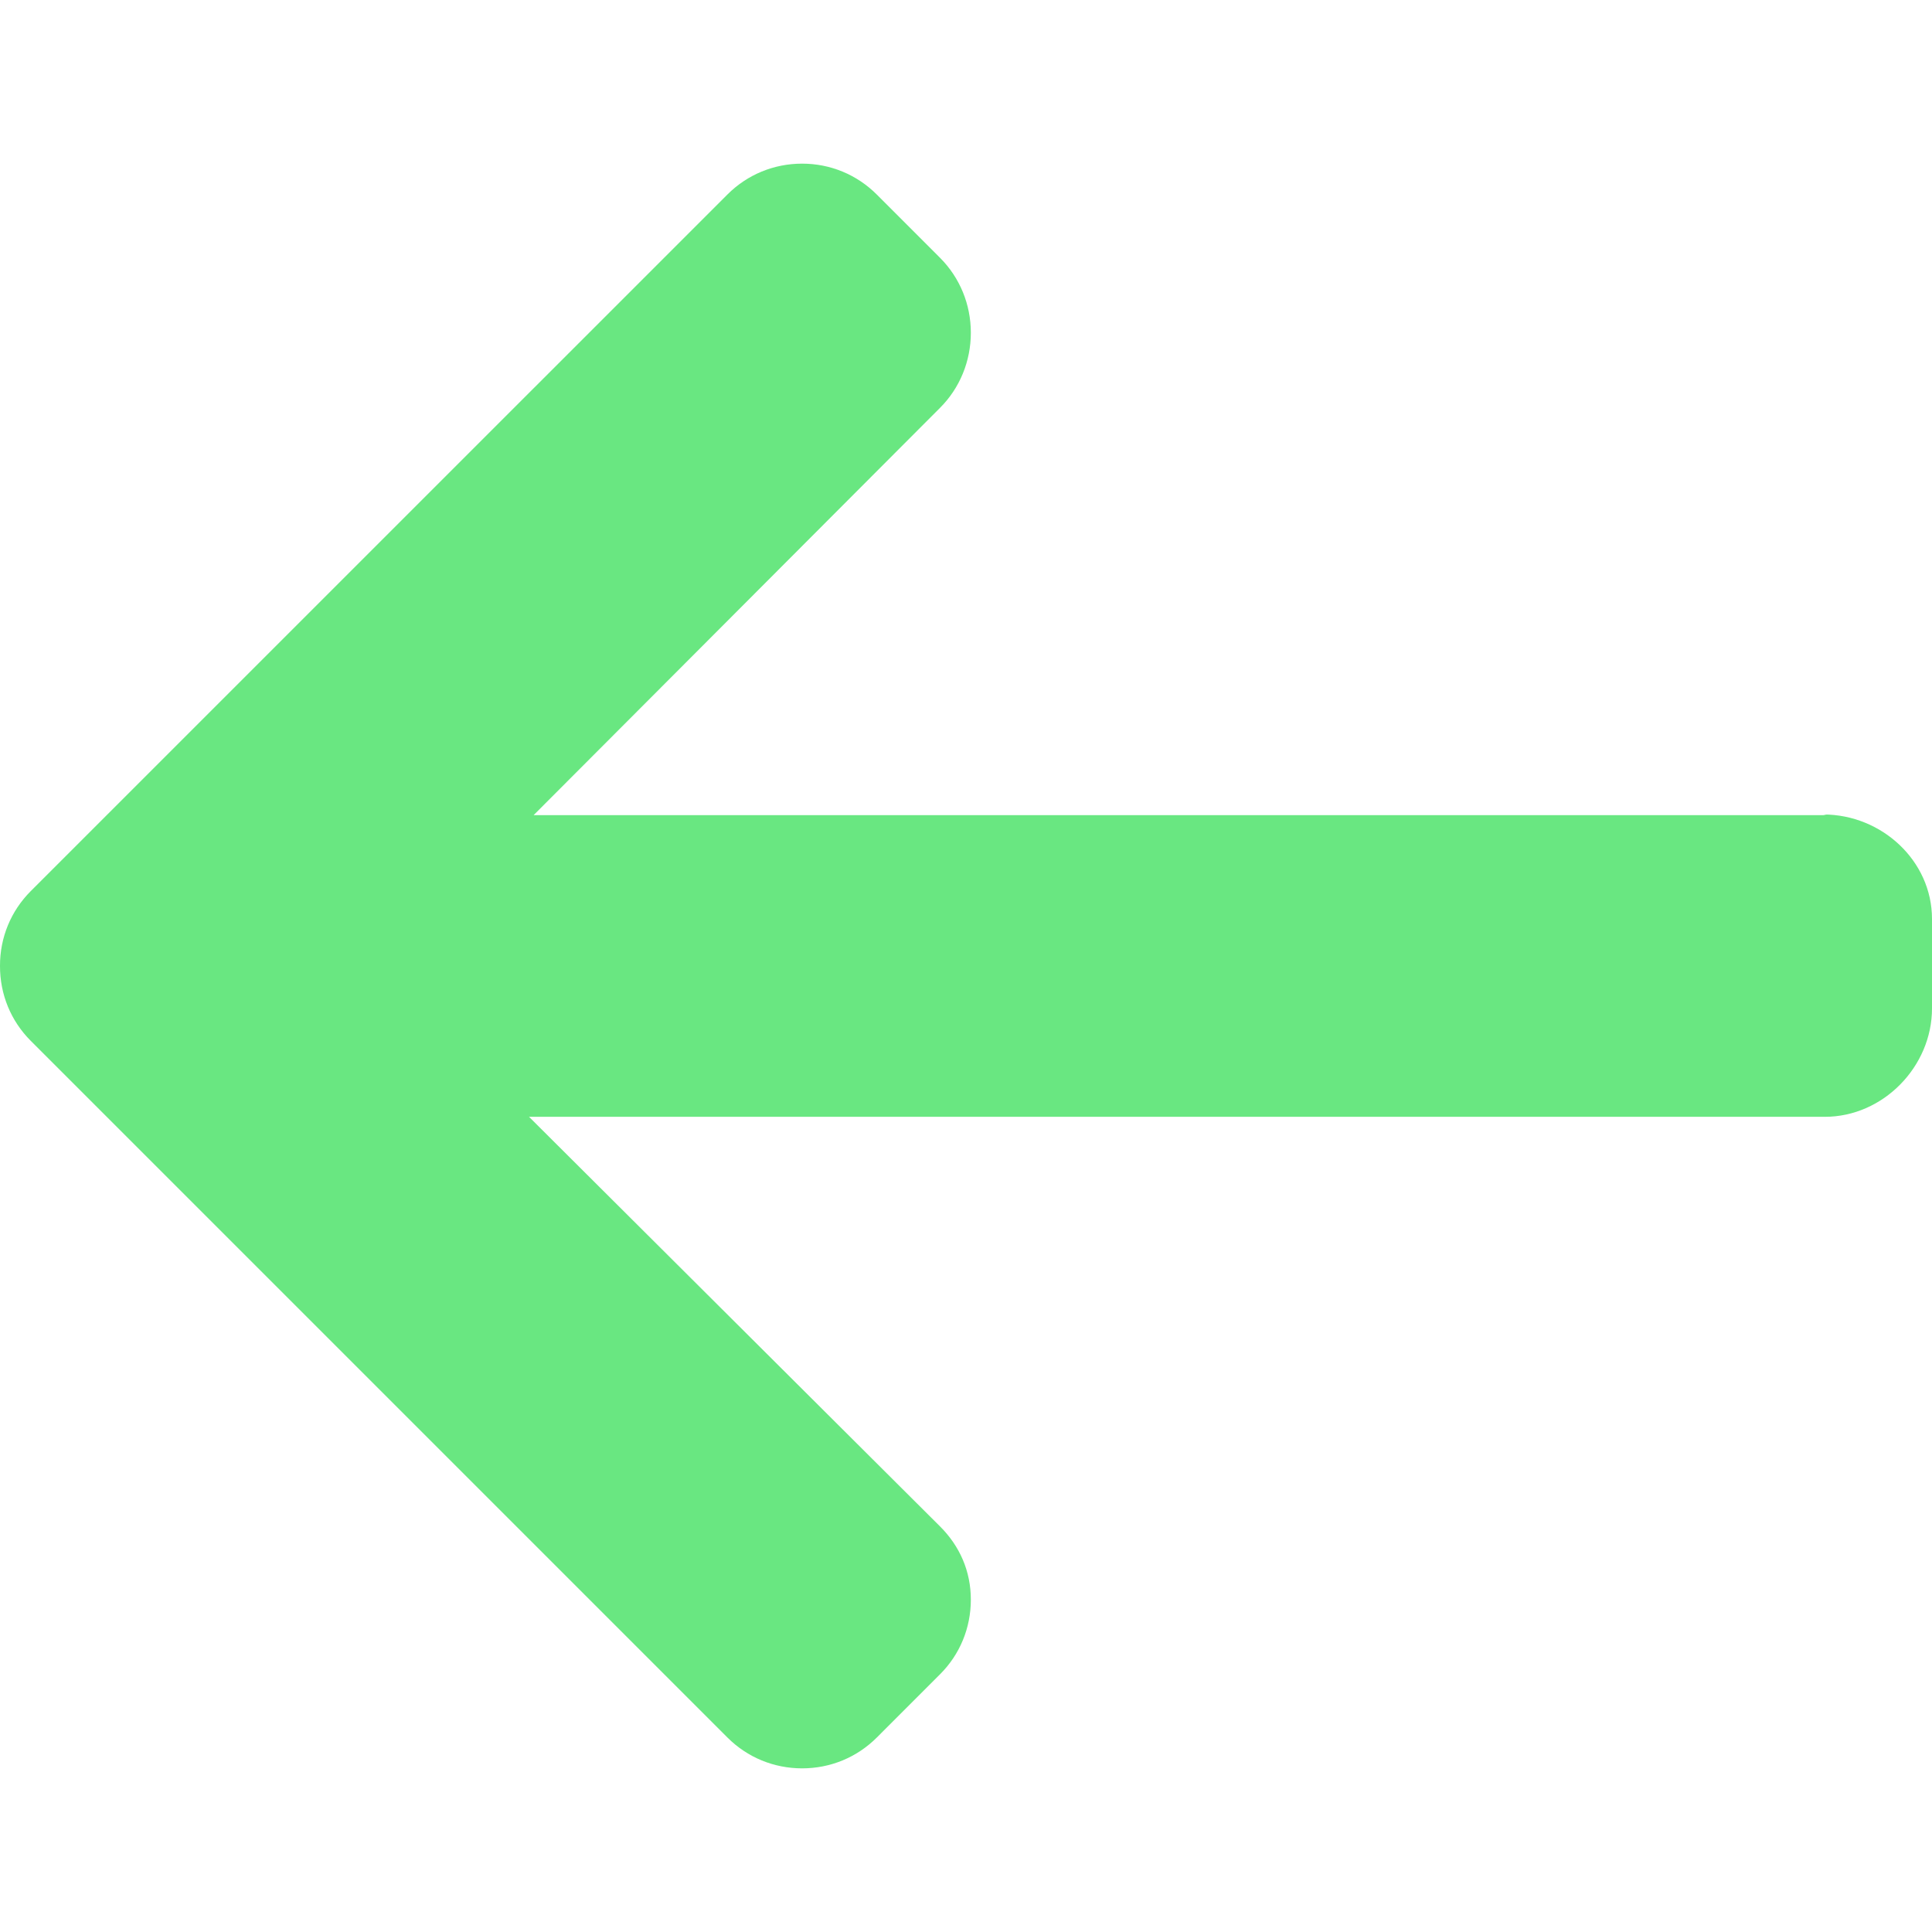
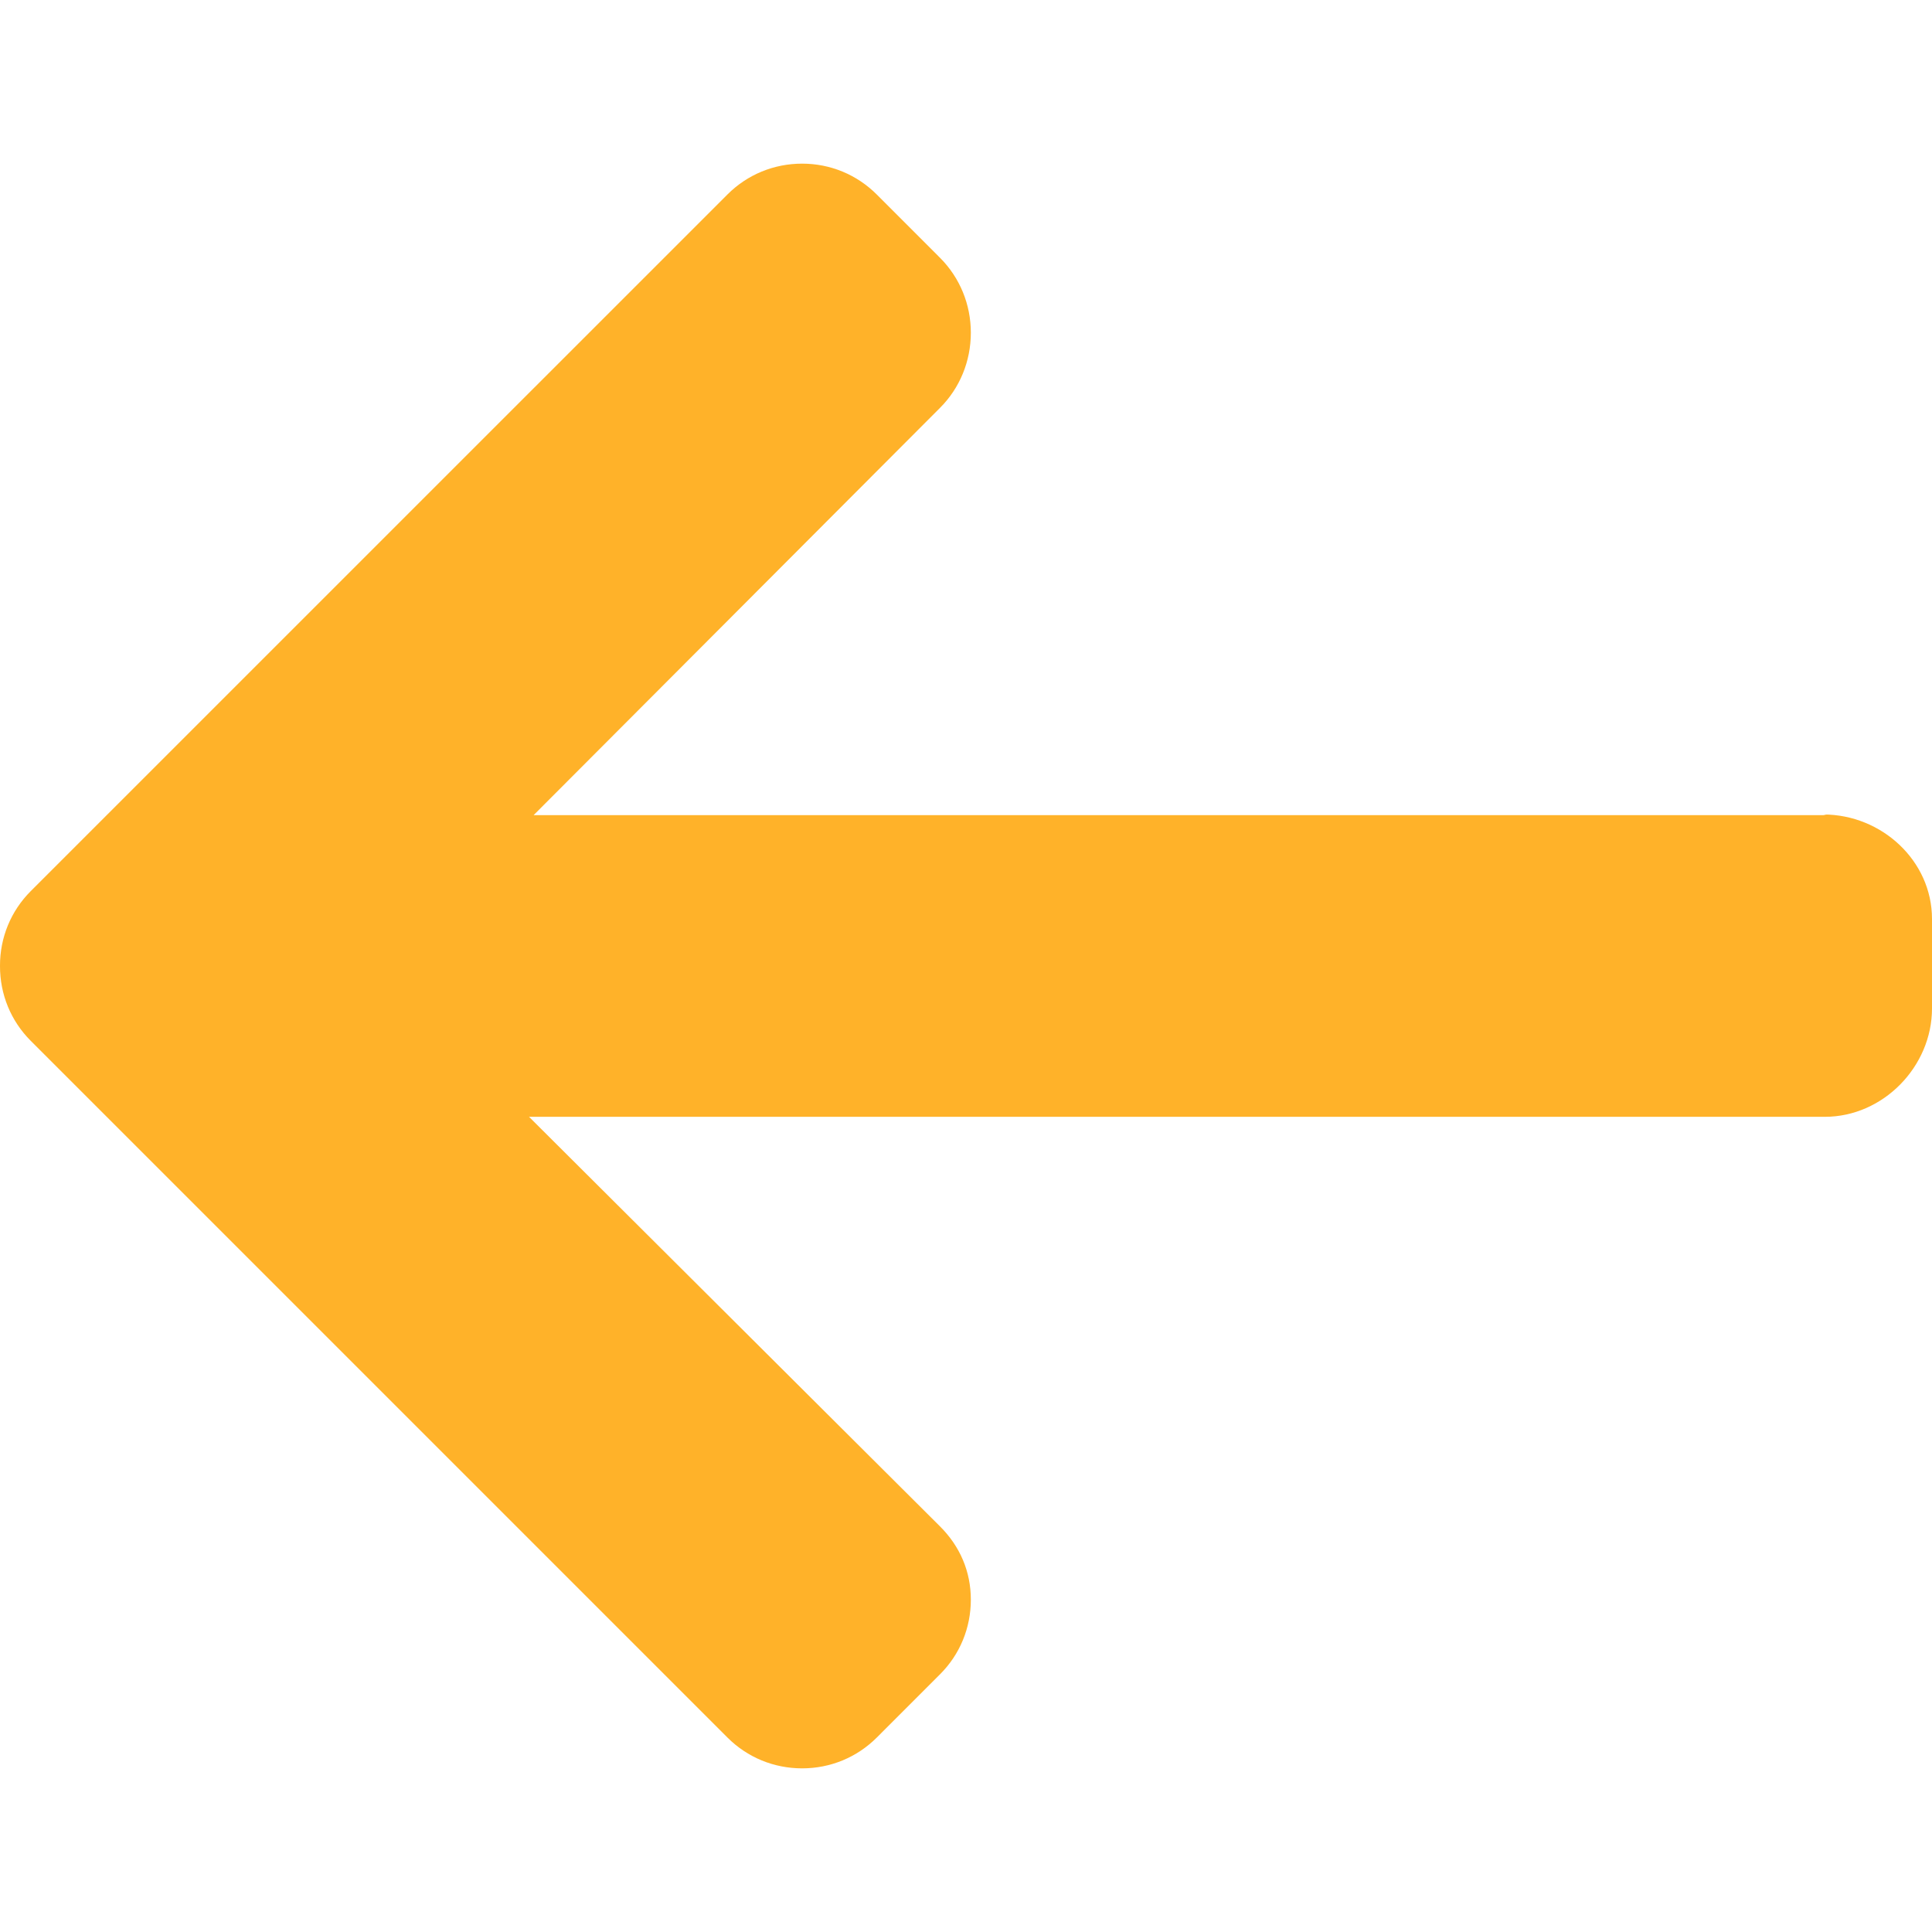
<svg xmlns="http://www.w3.org/2000/svg" version="1.1" id="Layer_1" x="0px" y="0px" viewBox="0 0 492 492" style="enable-background:new 0 0 492 492;" xml:space="preserve" width="512px" height="512px">
  <g>
    <g>
      <g>
-         <path d="M464.344,207.418l0.768,0.168H135.888l103.496-103.724c5.068-5.064,7.848-11.924,7.848-19.124    c0-7.2-2.78-14.012-7.848-19.088L223.28,49.538c-5.064-5.064-11.812-7.864-19.008-7.864c-7.2,0-13.952,2.78-19.016,7.844    L7.844,226.914C2.76,231.998-0.02,238.77,0,245.974c-0.02,7.244,2.76,14.02,7.844,19.096l177.412,177.412    c5.064,5.06,11.812,7.844,19.016,7.844c7.196,0,13.944-2.788,19.008-7.844l16.104-16.112c5.068-5.056,7.848-11.808,7.848-19.008    c0-7.196-2.78-13.592-7.848-18.652L134.72,284.406h329.992c14.828,0,27.288-12.78,27.288-27.6v-22.788    C492,219.198,479.172,207.418,464.344,207.418z" data-original="#000000" class="active-path" data-old_color="#000000" fill="#69E781" />
+         <path d="M464.344,207.418l0.768,0.168H135.888l103.496-103.724c5.068-5.064,7.848-11.924,7.848-19.124    c0-7.2-2.78-14.012-7.848-19.088L223.28,49.538c-5.064-5.064-11.812-7.864-19.008-7.864c-7.2,0-13.952,2.78-19.016,7.844    L7.844,226.914C2.76,231.998-0.02,238.77,0,245.974c-0.02,7.244,2.76,14.02,7.844,19.096l177.412,177.412    c5.064,5.06,11.812,7.844,19.016,7.844c7.196,0,13.944-2.788,19.008-7.844l16.104-16.112c5.068-5.056,7.848-11.808,7.848-19.008    c0-7.196-2.78-13.592-7.848-18.652L134.72,284.406h329.992c14.828,0,27.288-12.78,27.288-27.6v-22.788    C492,219.198,479.172,207.418,464.344,207.418z" data-original="#000000" class="active-path" data-old_color="#000000" fill="#FFB229" />
      </g>
    </g>
  </g>
</svg>
